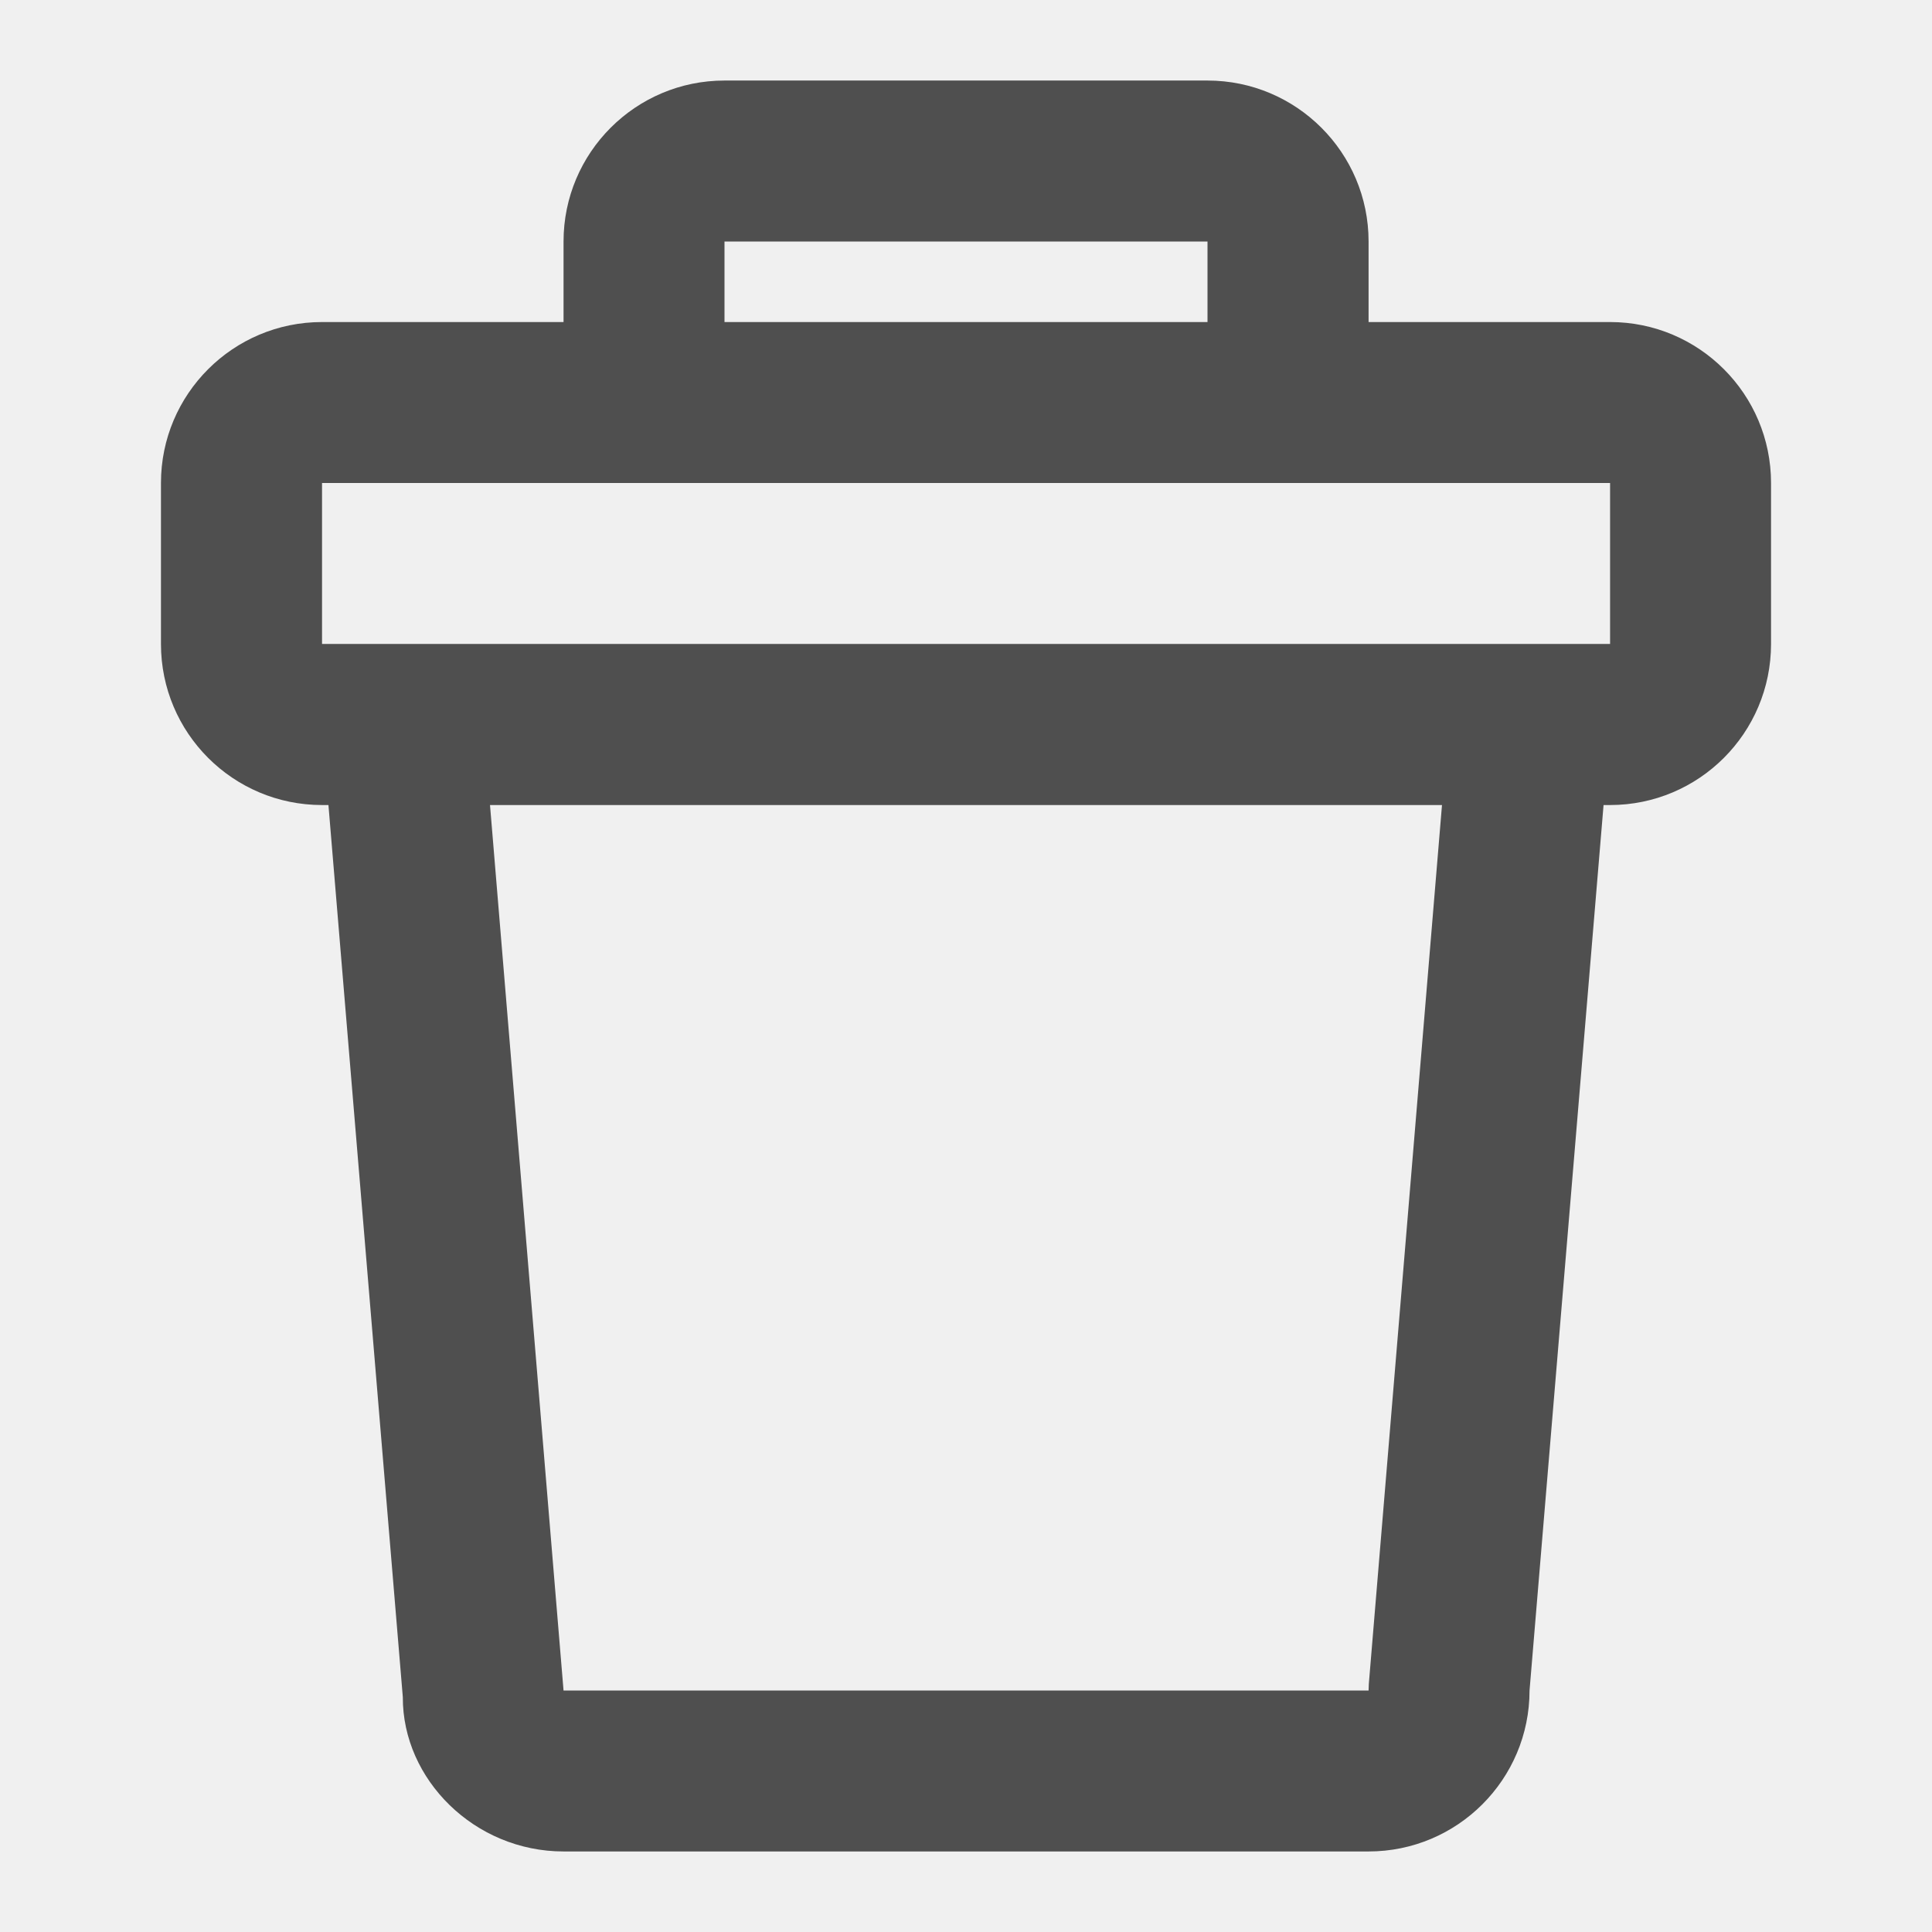
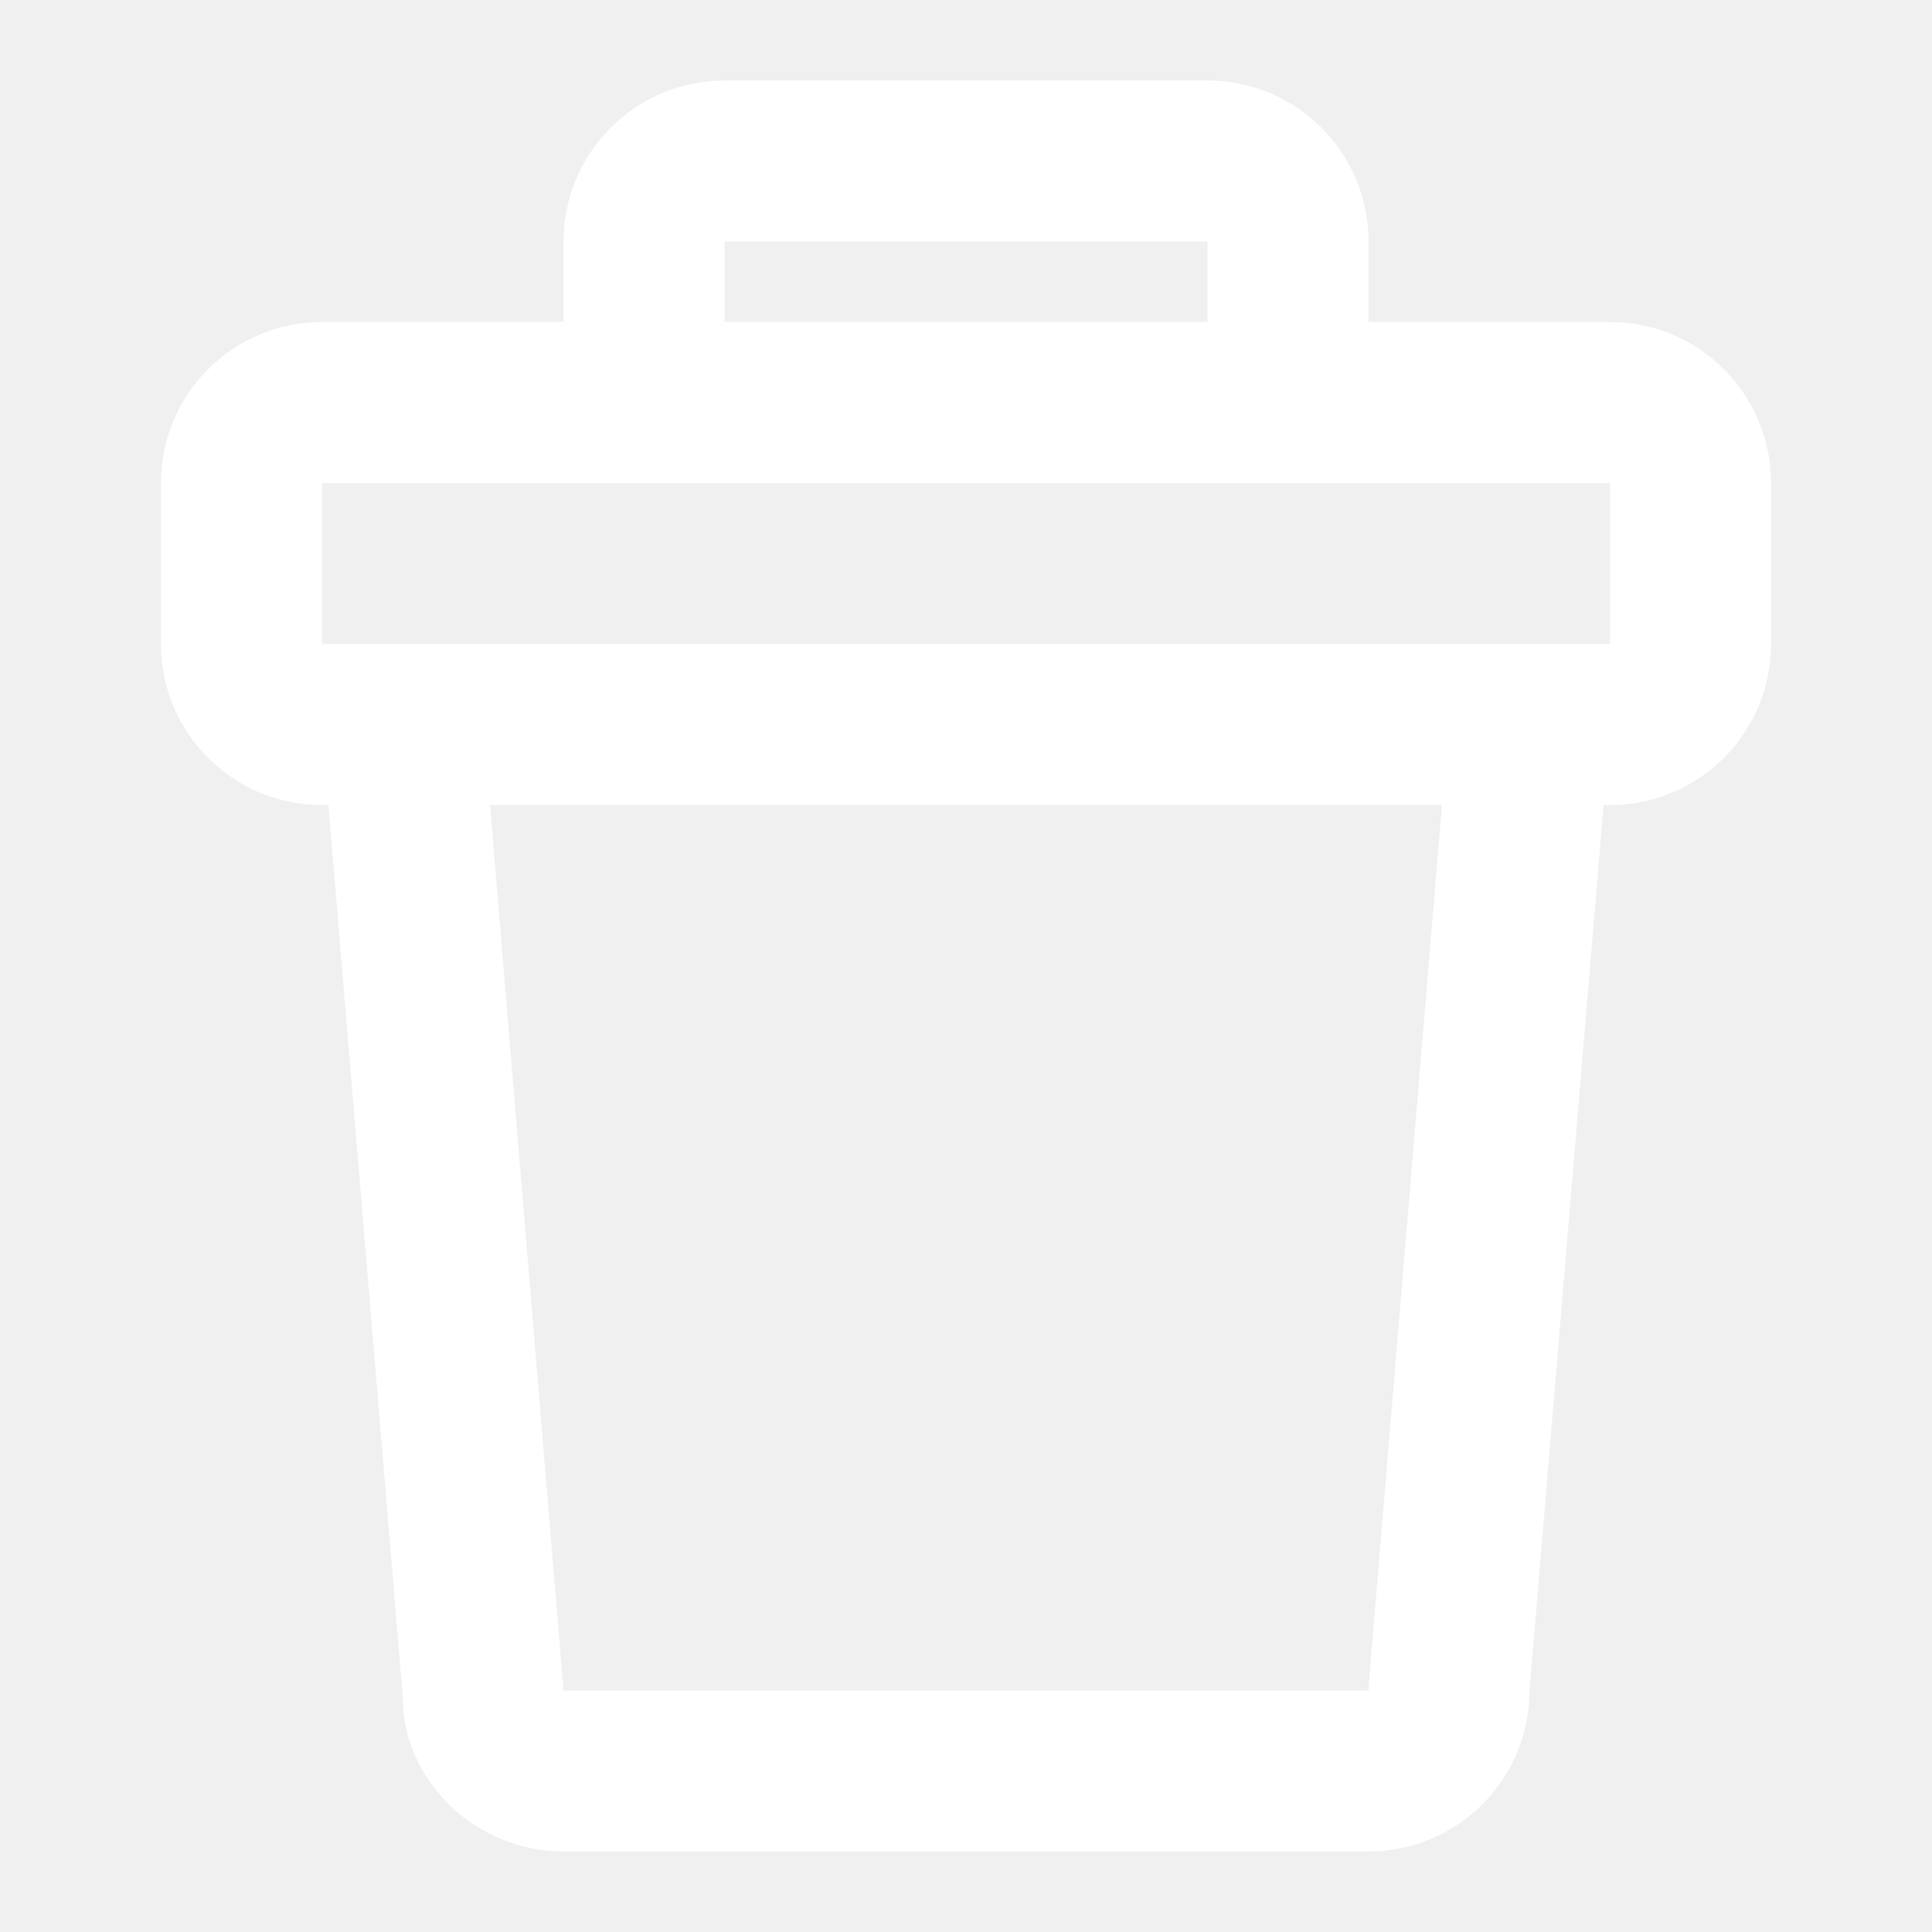
<svg xmlns="http://www.w3.org/2000/svg" width="16" height="16" viewBox="0 0 16 16" fill="none">
  <rect width="16" height="16" fill="white" fill-opacity="0.01" />
  <mask id="mask0" mask-type="alpha" maskUnits="userSpaceOnUse" x="1" y="0" width="14" height="16">
    <path fill-rule="evenodd" clip-rule="evenodd" d="M6 0.667H10C10.736 0.667 11.334 1.264 11.334 2V2.667H13.334C14.07 2.667 14.667 3.264 14.667 4V5.333C14.667 6.07 14.07 6.667 13.334 6.667H13.28L12.667 14C12.667 14.736 12.07 15.333 11.334 15.333H4.667C3.93 15.333 3.333 14.736 3.336 14.055L2.72 6.667H2.667C1.93 6.667 1.333 6.07 1.333 5.333V4C1.333 3.264 1.93 2.667 2.667 2.667H4.667V2C4.667 1.264 5.264 0.667 6 0.667ZM2.667 4L4.667 4H11.334L13.334 4V5.333H2.667V4ZM4.058 6.667H11.942L11.336 13.945L11.334 14H4.667L4.058 6.667ZM10 2V2.667H6V2H10Z" fill="white" />
  </mask>
  <g mask="url(#mask0)">
-     <rect width="16" height="16" fill="#4F4F4F" />
+     <rect width="16" height="16" fill="#fff" />
  </g>
</svg>
